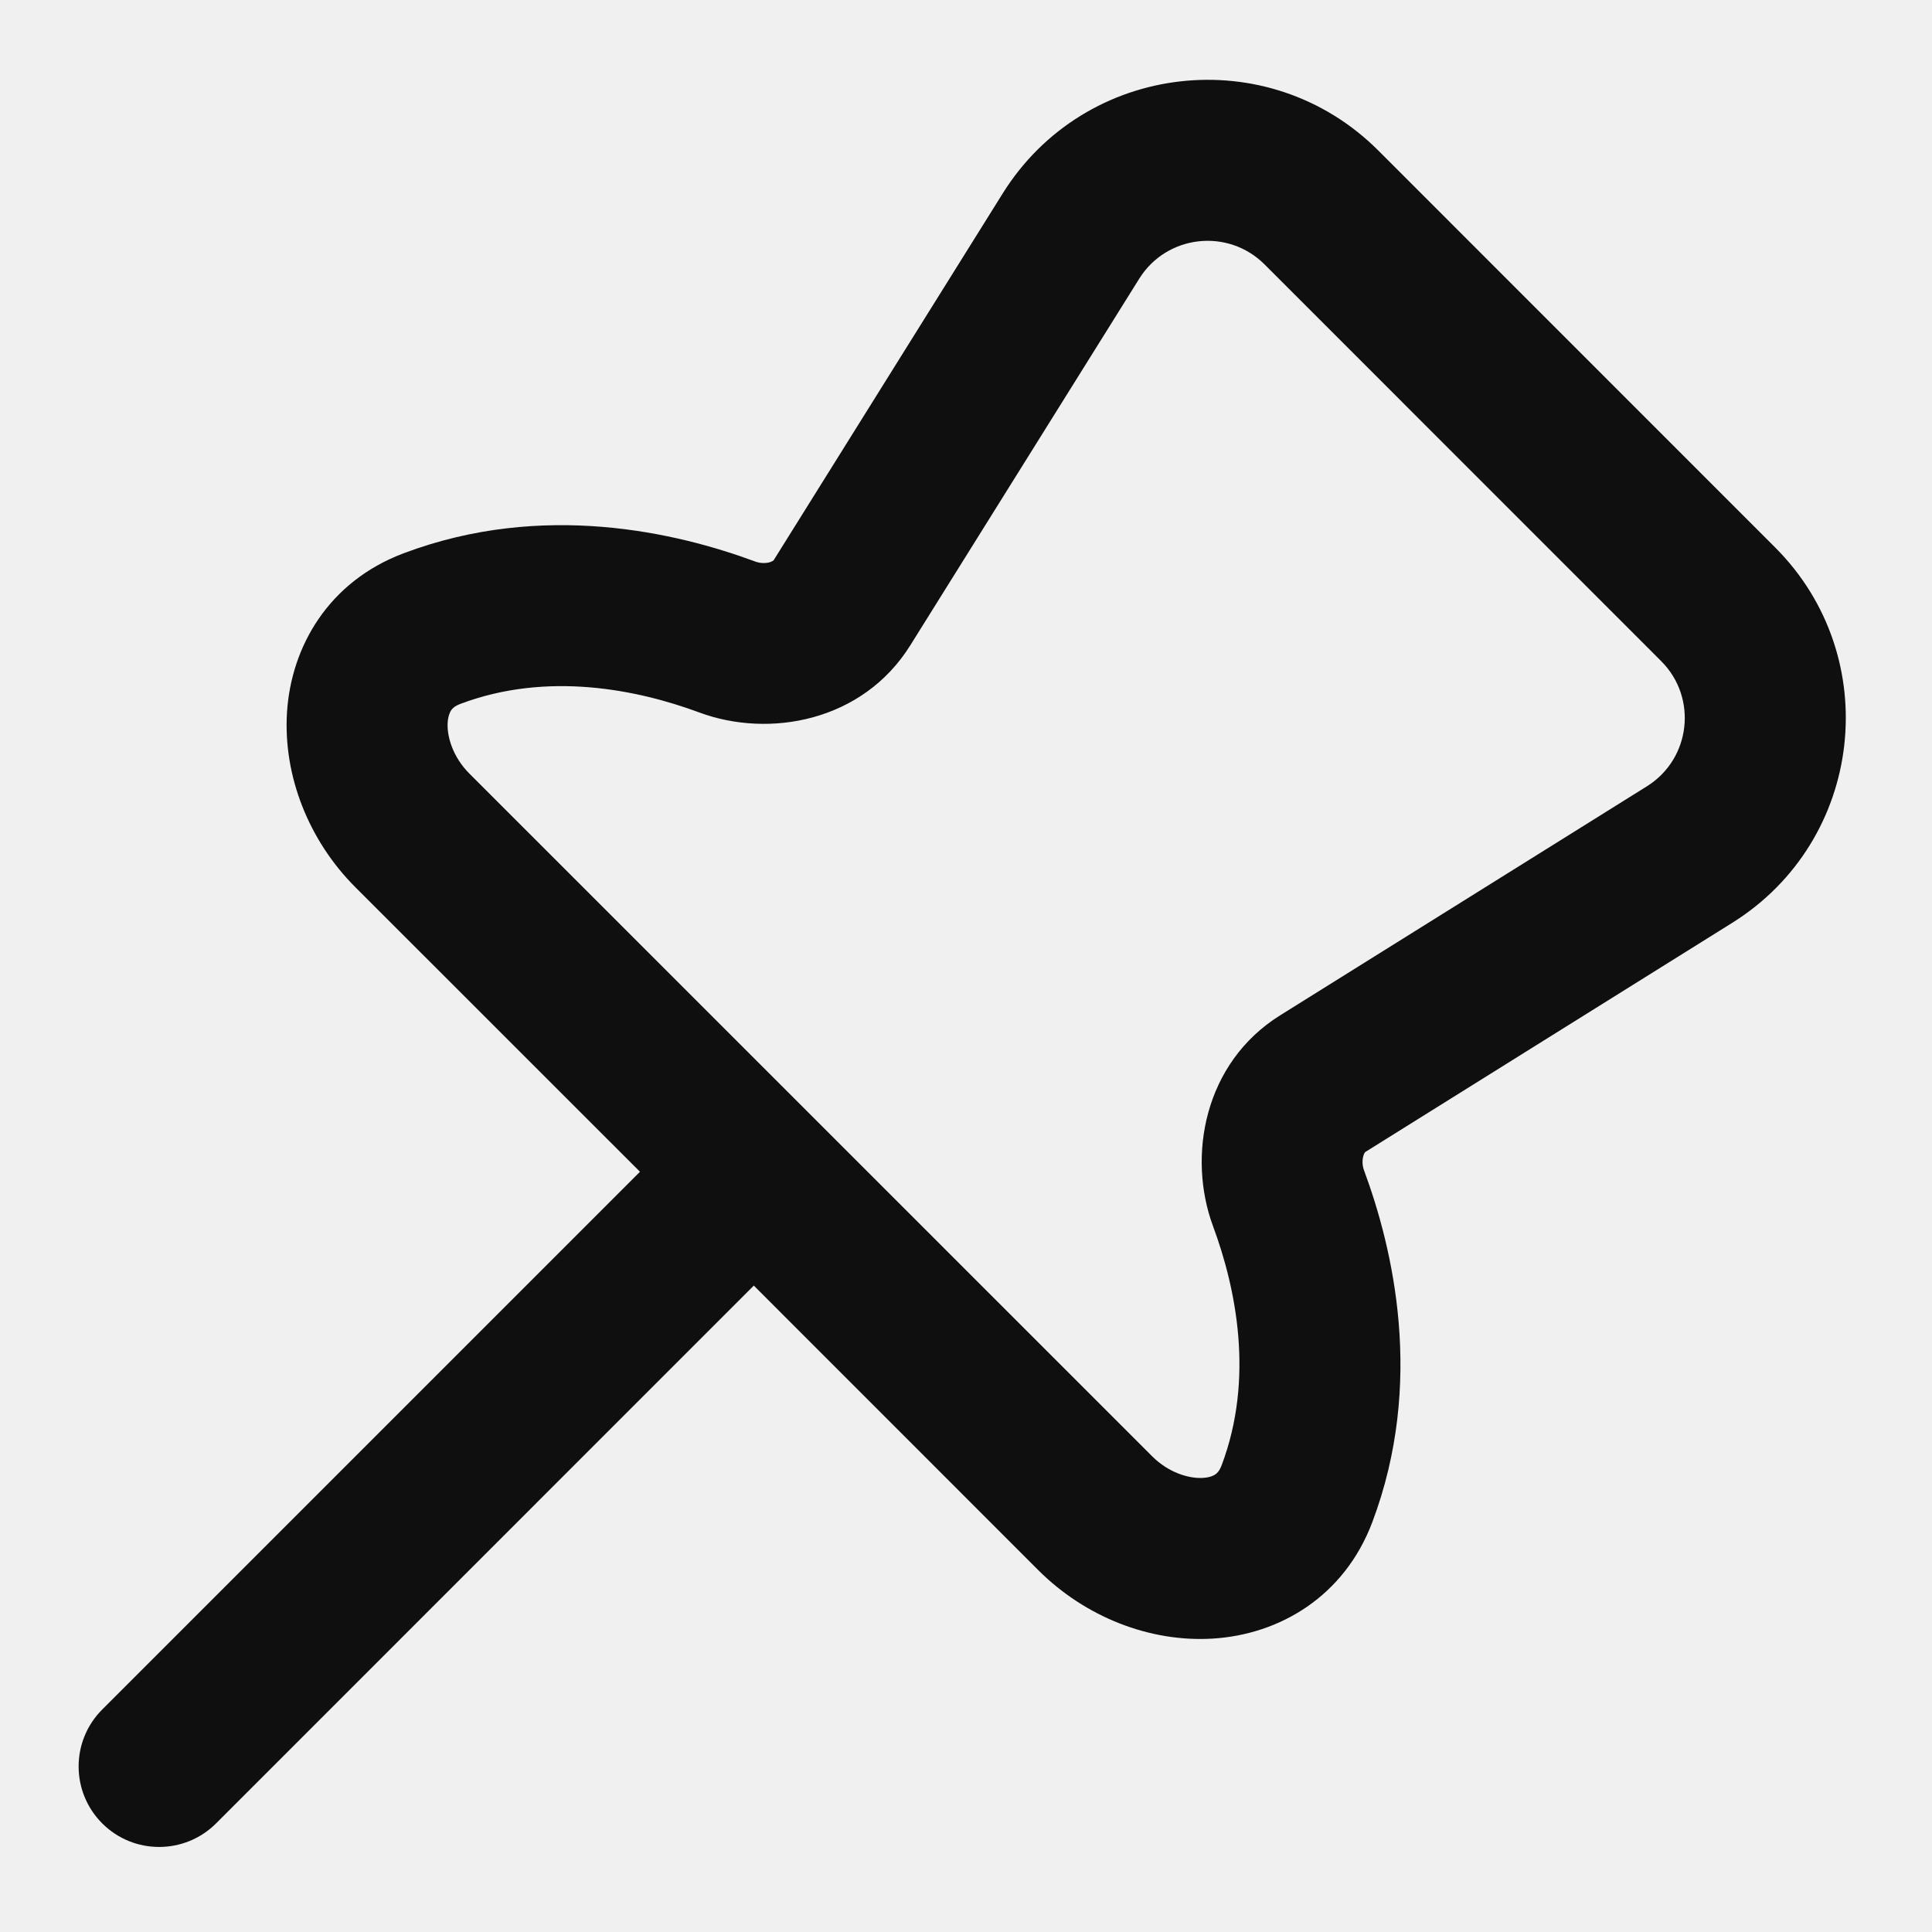
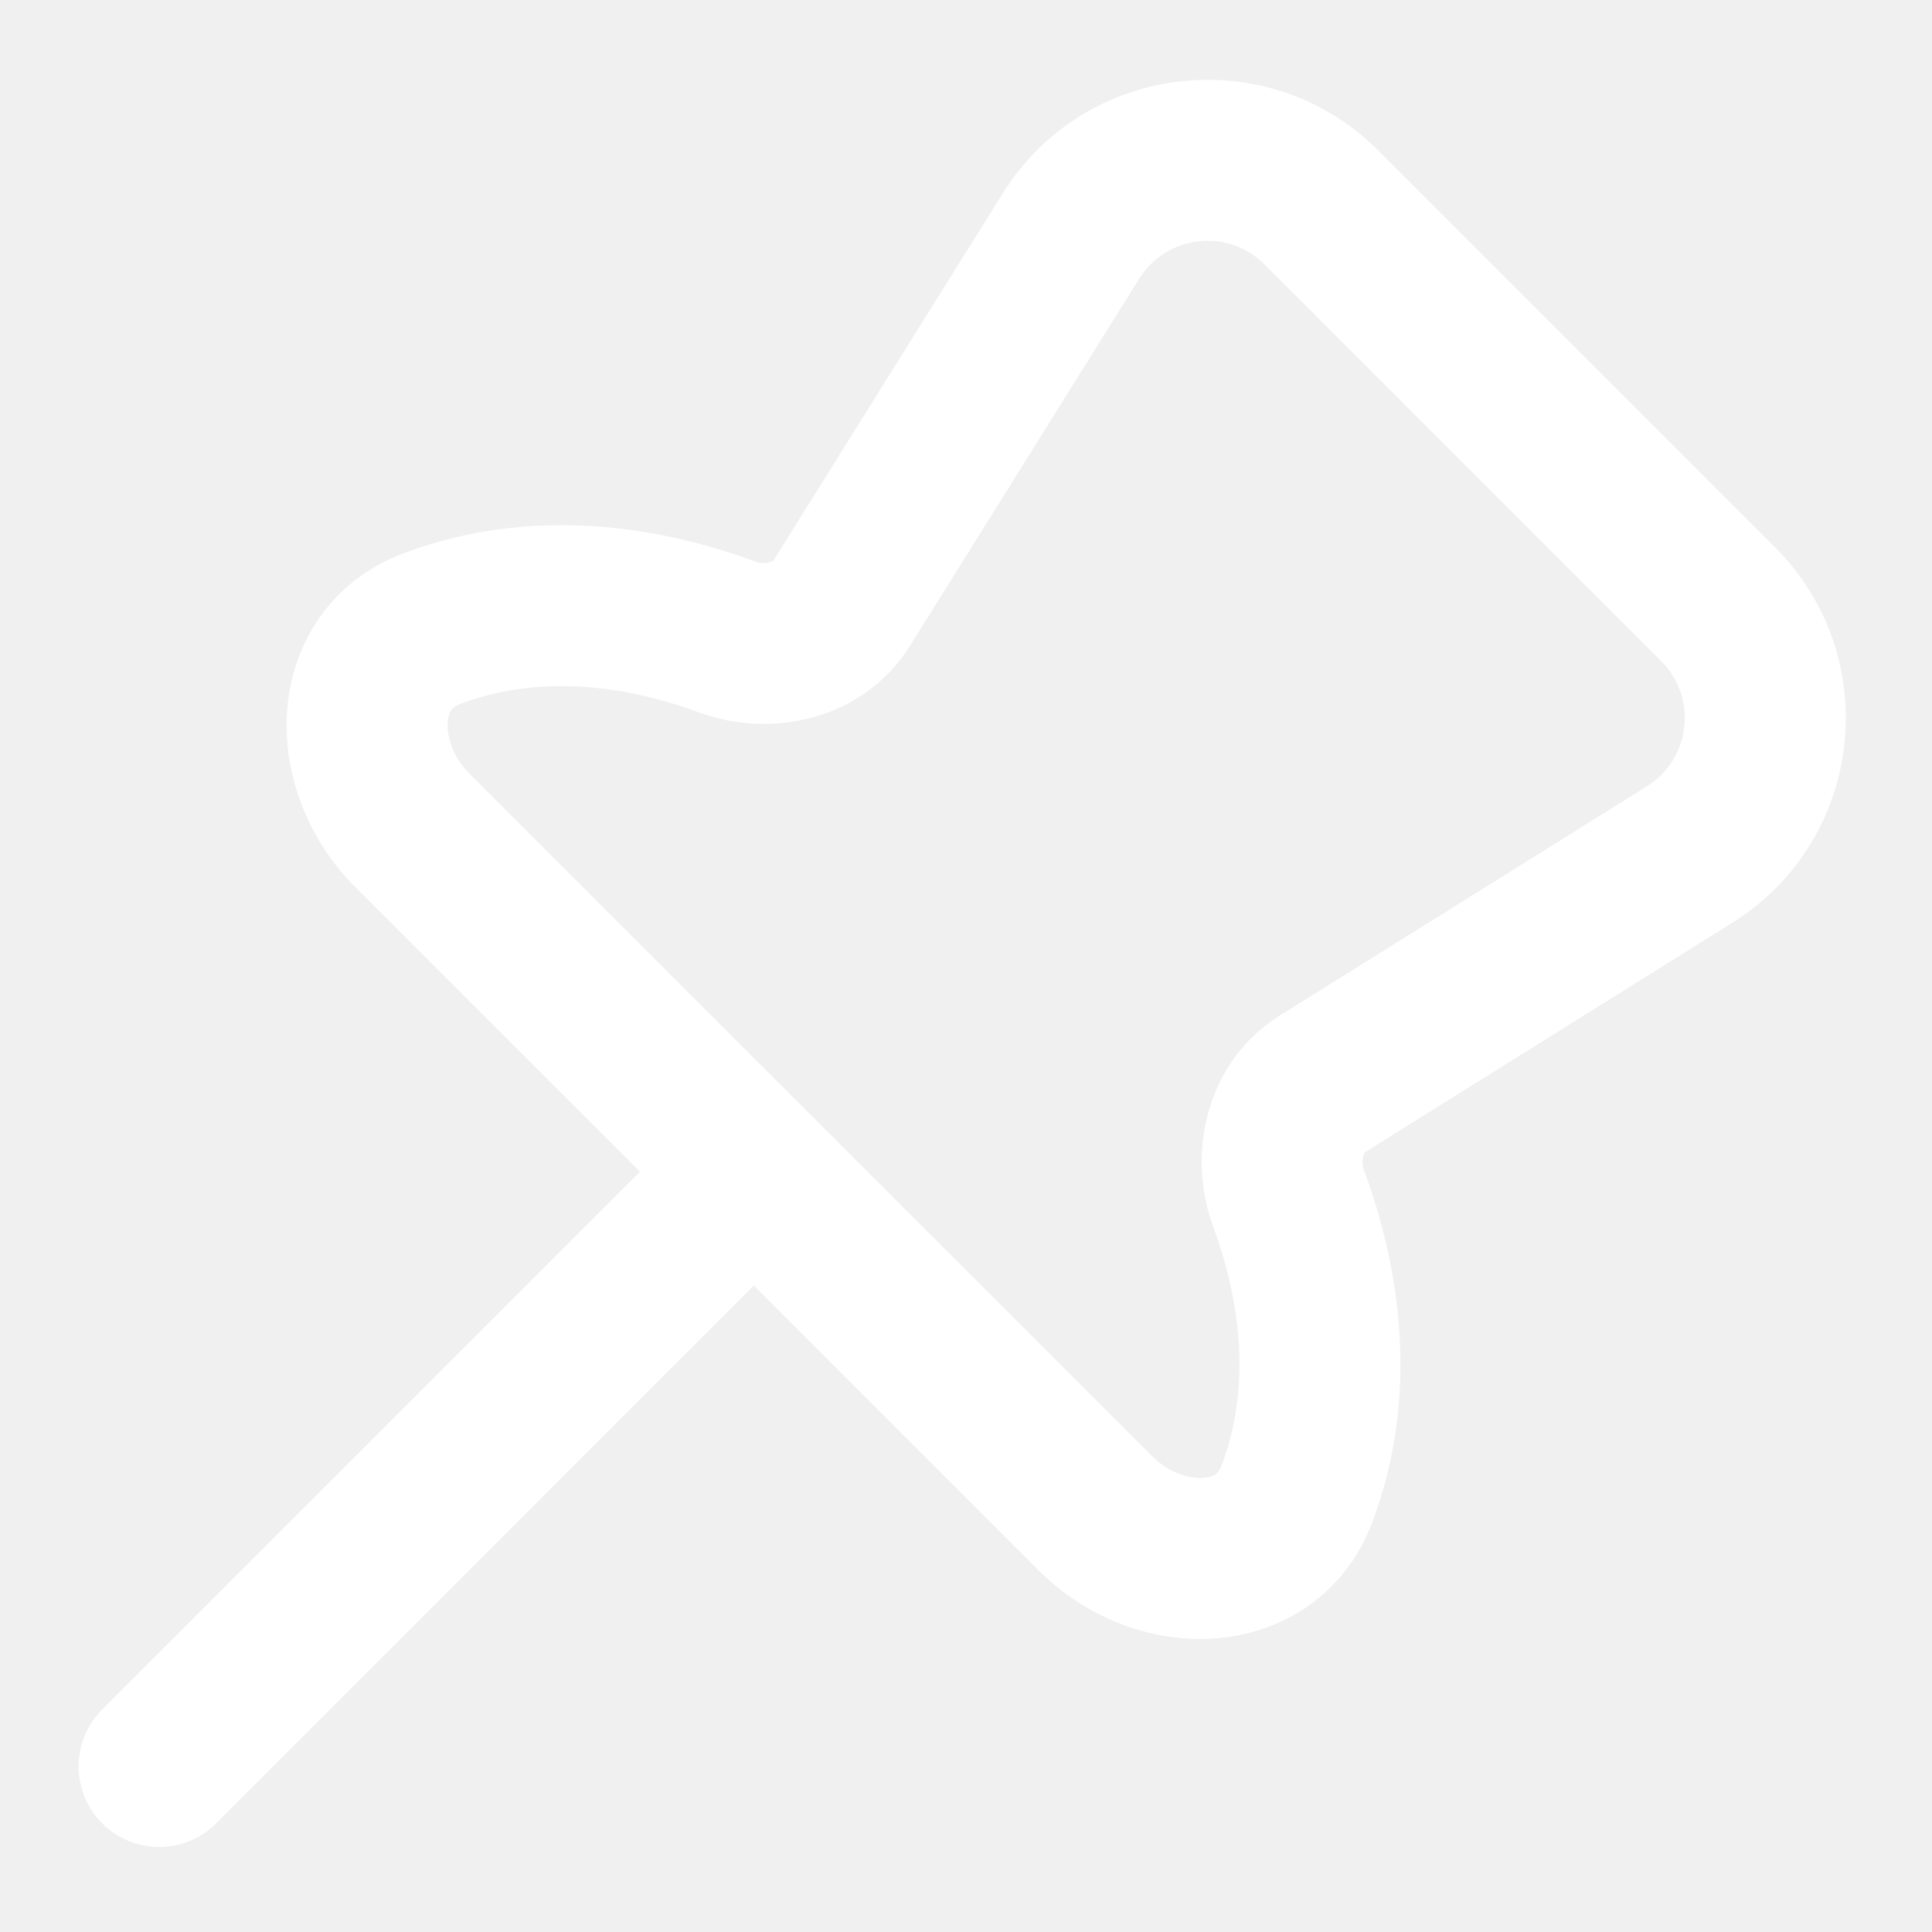
<svg xmlns="http://www.w3.org/2000/svg" width="800px" height="800px" viewBox="0 0 24 24" fill="none">
-   <path fill-rule="evenodd" clip-rule="evenodd" d="M17.122 1.87C15.757 0.506 13.478 0.766 12.456 2.403L9.611 6.959C9.61 6.96 9.609 6.962 9.604 6.965C9.597 6.97 9.583 6.978 9.56 6.985C9.509 6.999 9.442 6.998 9.383 6.976C8.412 6.616 6.745 6.221 5.014 6.873C4.081 7.224 3.616 8.032 3.565 8.852C3.517 9.635 3.833 10.44 4.414 11.021L7.95 14.556L1.27 21.236C0.879 21.627 0.879 22.26 1.27 22.651C1.66 23.041 2.293 23.041 2.684 22.651L9.364 15.97L12.899 19.506C13.481 20.087 14.285 20.404 15.068 20.355C15.888 20.304 16.697 19.839 17.048 18.907C17.7 17.175 17.304 15.509 16.944 14.537C16.922 14.478 16.921 14.411 16.936 14.36C16.942 14.337 16.95 14.323 16.955 14.316C16.959 14.311 16.961 14.31 16.961 14.31L21.518 11.464C23.155 10.442 23.415 8.163 22.05 6.799L17.122 1.87ZM14.152 3.462C14.493 2.916 15.253 2.83 15.708 3.284L20.636 8.213C21.091 8.668 21.004 9.427 20.458 9.768L15.902 12.613C14.957 13.203 14.747 14.364 15.069 15.233C15.355 16.004 15.583 17.122 15.176 18.201C15.148 18.275 15.117 18.302 15.098 18.315C15.074 18.332 15.027 18.354 14.944 18.359C14.767 18.37 14.514 18.292 14.314 18.092L5.828 9.607C5.629 9.407 5.55 9.153 5.561 8.976C5.567 8.894 5.589 8.846 5.605 8.822C5.619 8.803 5.645 8.772 5.719 8.744C6.799 8.337 7.917 8.565 8.688 8.851C9.557 9.173 10.717 8.963 11.307 8.018L14.152 3.462Z" fill="#0F0F0F" />
+   <path fill-rule="evenodd" clip-rule="evenodd" d="M17.122 1.87C15.757 0.506 13.478 0.766 12.456 2.403L9.611 6.959C9.61 6.96 9.609 6.962 9.604 6.965C9.597 6.97 9.583 6.978 9.56 6.985C9.509 6.999 9.442 6.998 9.383 6.976C8.412 6.616 6.745 6.221 5.014 6.873C4.081 7.224 3.616 8.032 3.565 8.852C3.517 9.635 3.833 10.44 4.414 11.021L7.95 14.556L1.27 21.236C0.879 21.627 0.879 22.26 1.27 22.651C1.66 23.041 2.293 23.041 2.684 22.651L9.364 15.97L12.899 19.506C13.481 20.087 14.285 20.404 15.068 20.355C15.888 20.304 16.697 19.839 17.048 18.907C17.7 17.175 17.304 15.509 16.944 14.537C16.922 14.478 16.921 14.411 16.936 14.36C16.942 14.337 16.95 14.323 16.955 14.316C16.959 14.311 16.961 14.31 16.961 14.31L21.518 11.464C23.155 10.442 23.415 8.163 22.05 6.799L17.122 1.87ZM14.152 3.462C14.493 2.916 15.253 2.83 15.708 3.284L20.636 8.213C21.091 8.668 21.004 9.427 20.458 9.768L15.902 12.613C14.957 13.203 14.747 14.364 15.069 15.233C15.355 16.004 15.583 17.122 15.176 18.201C15.148 18.275 15.117 18.302 15.098 18.315C15.074 18.332 15.027 18.354 14.944 18.359C14.767 18.37 14.514 18.292 14.314 18.092L5.828 9.607C5.629 9.407 5.55 9.153 5.561 8.976C5.567 8.894 5.589 8.846 5.605 8.822C5.619 8.803 5.645 8.772 5.719 8.744C6.799 8.337 7.917 8.565 8.688 8.851C9.557 9.173 10.717 8.963 11.307 8.018L14.152 3.462Z" fill="#ffffff" />
</svg>
